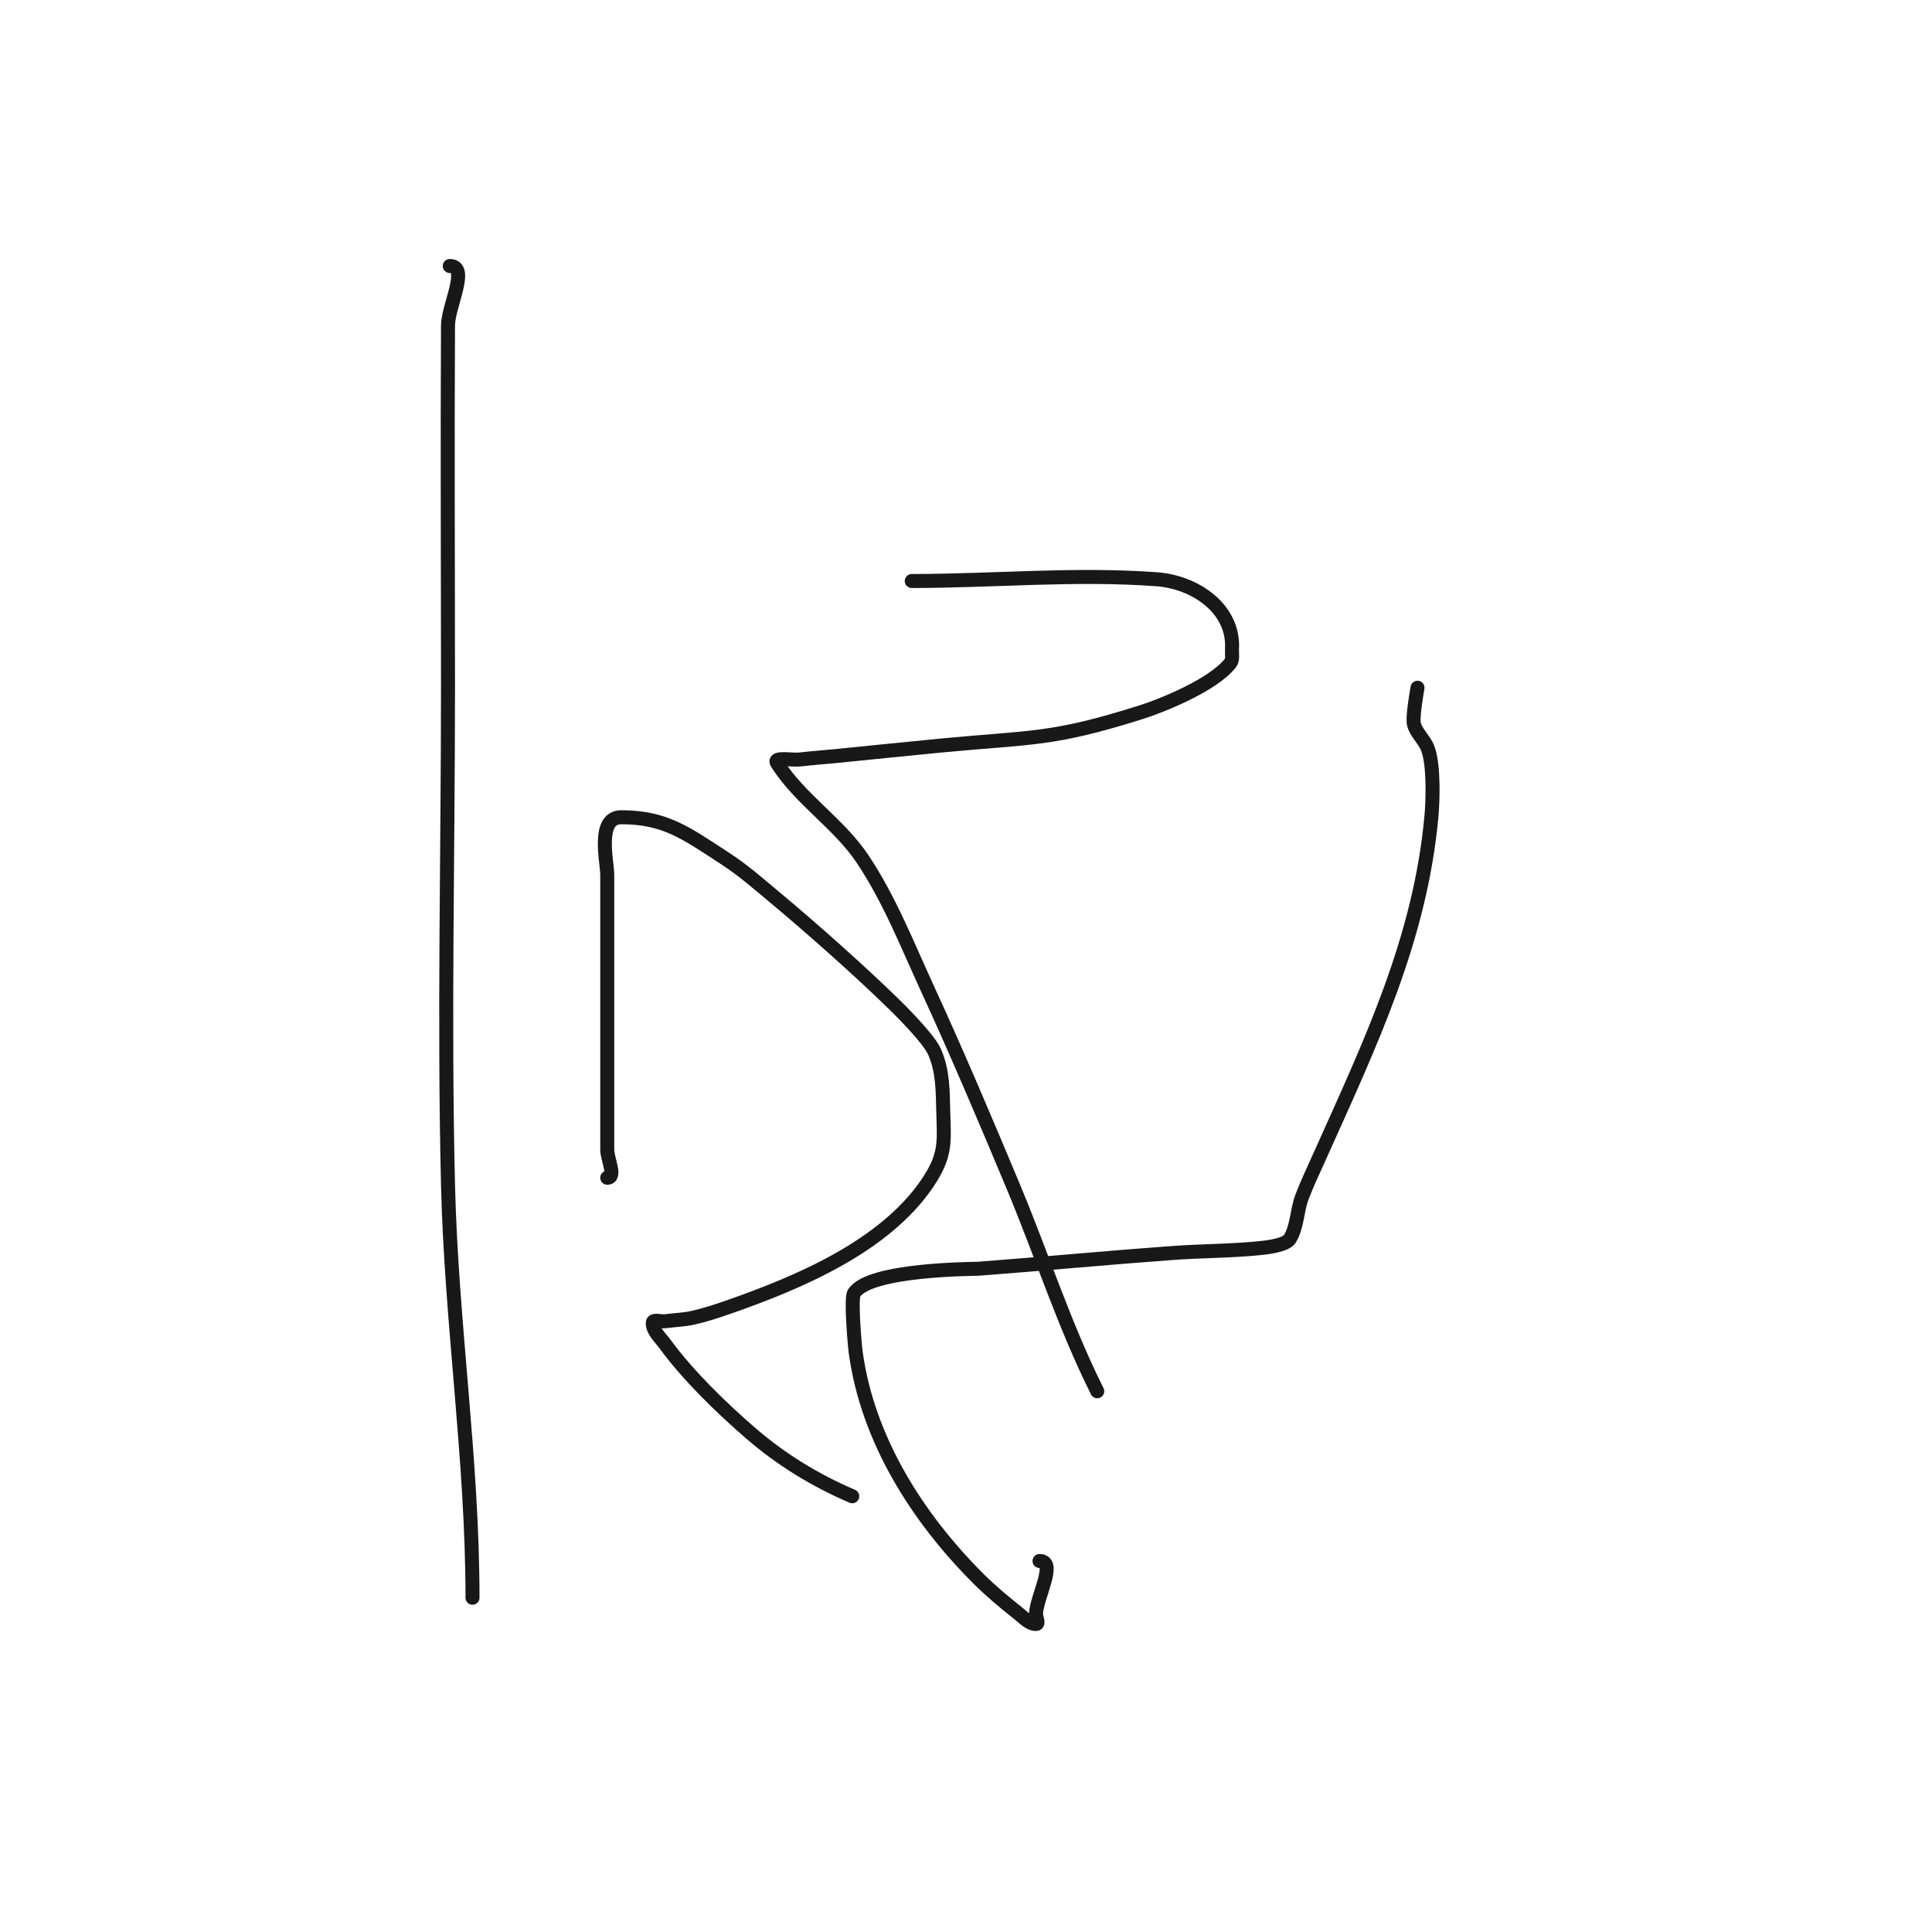
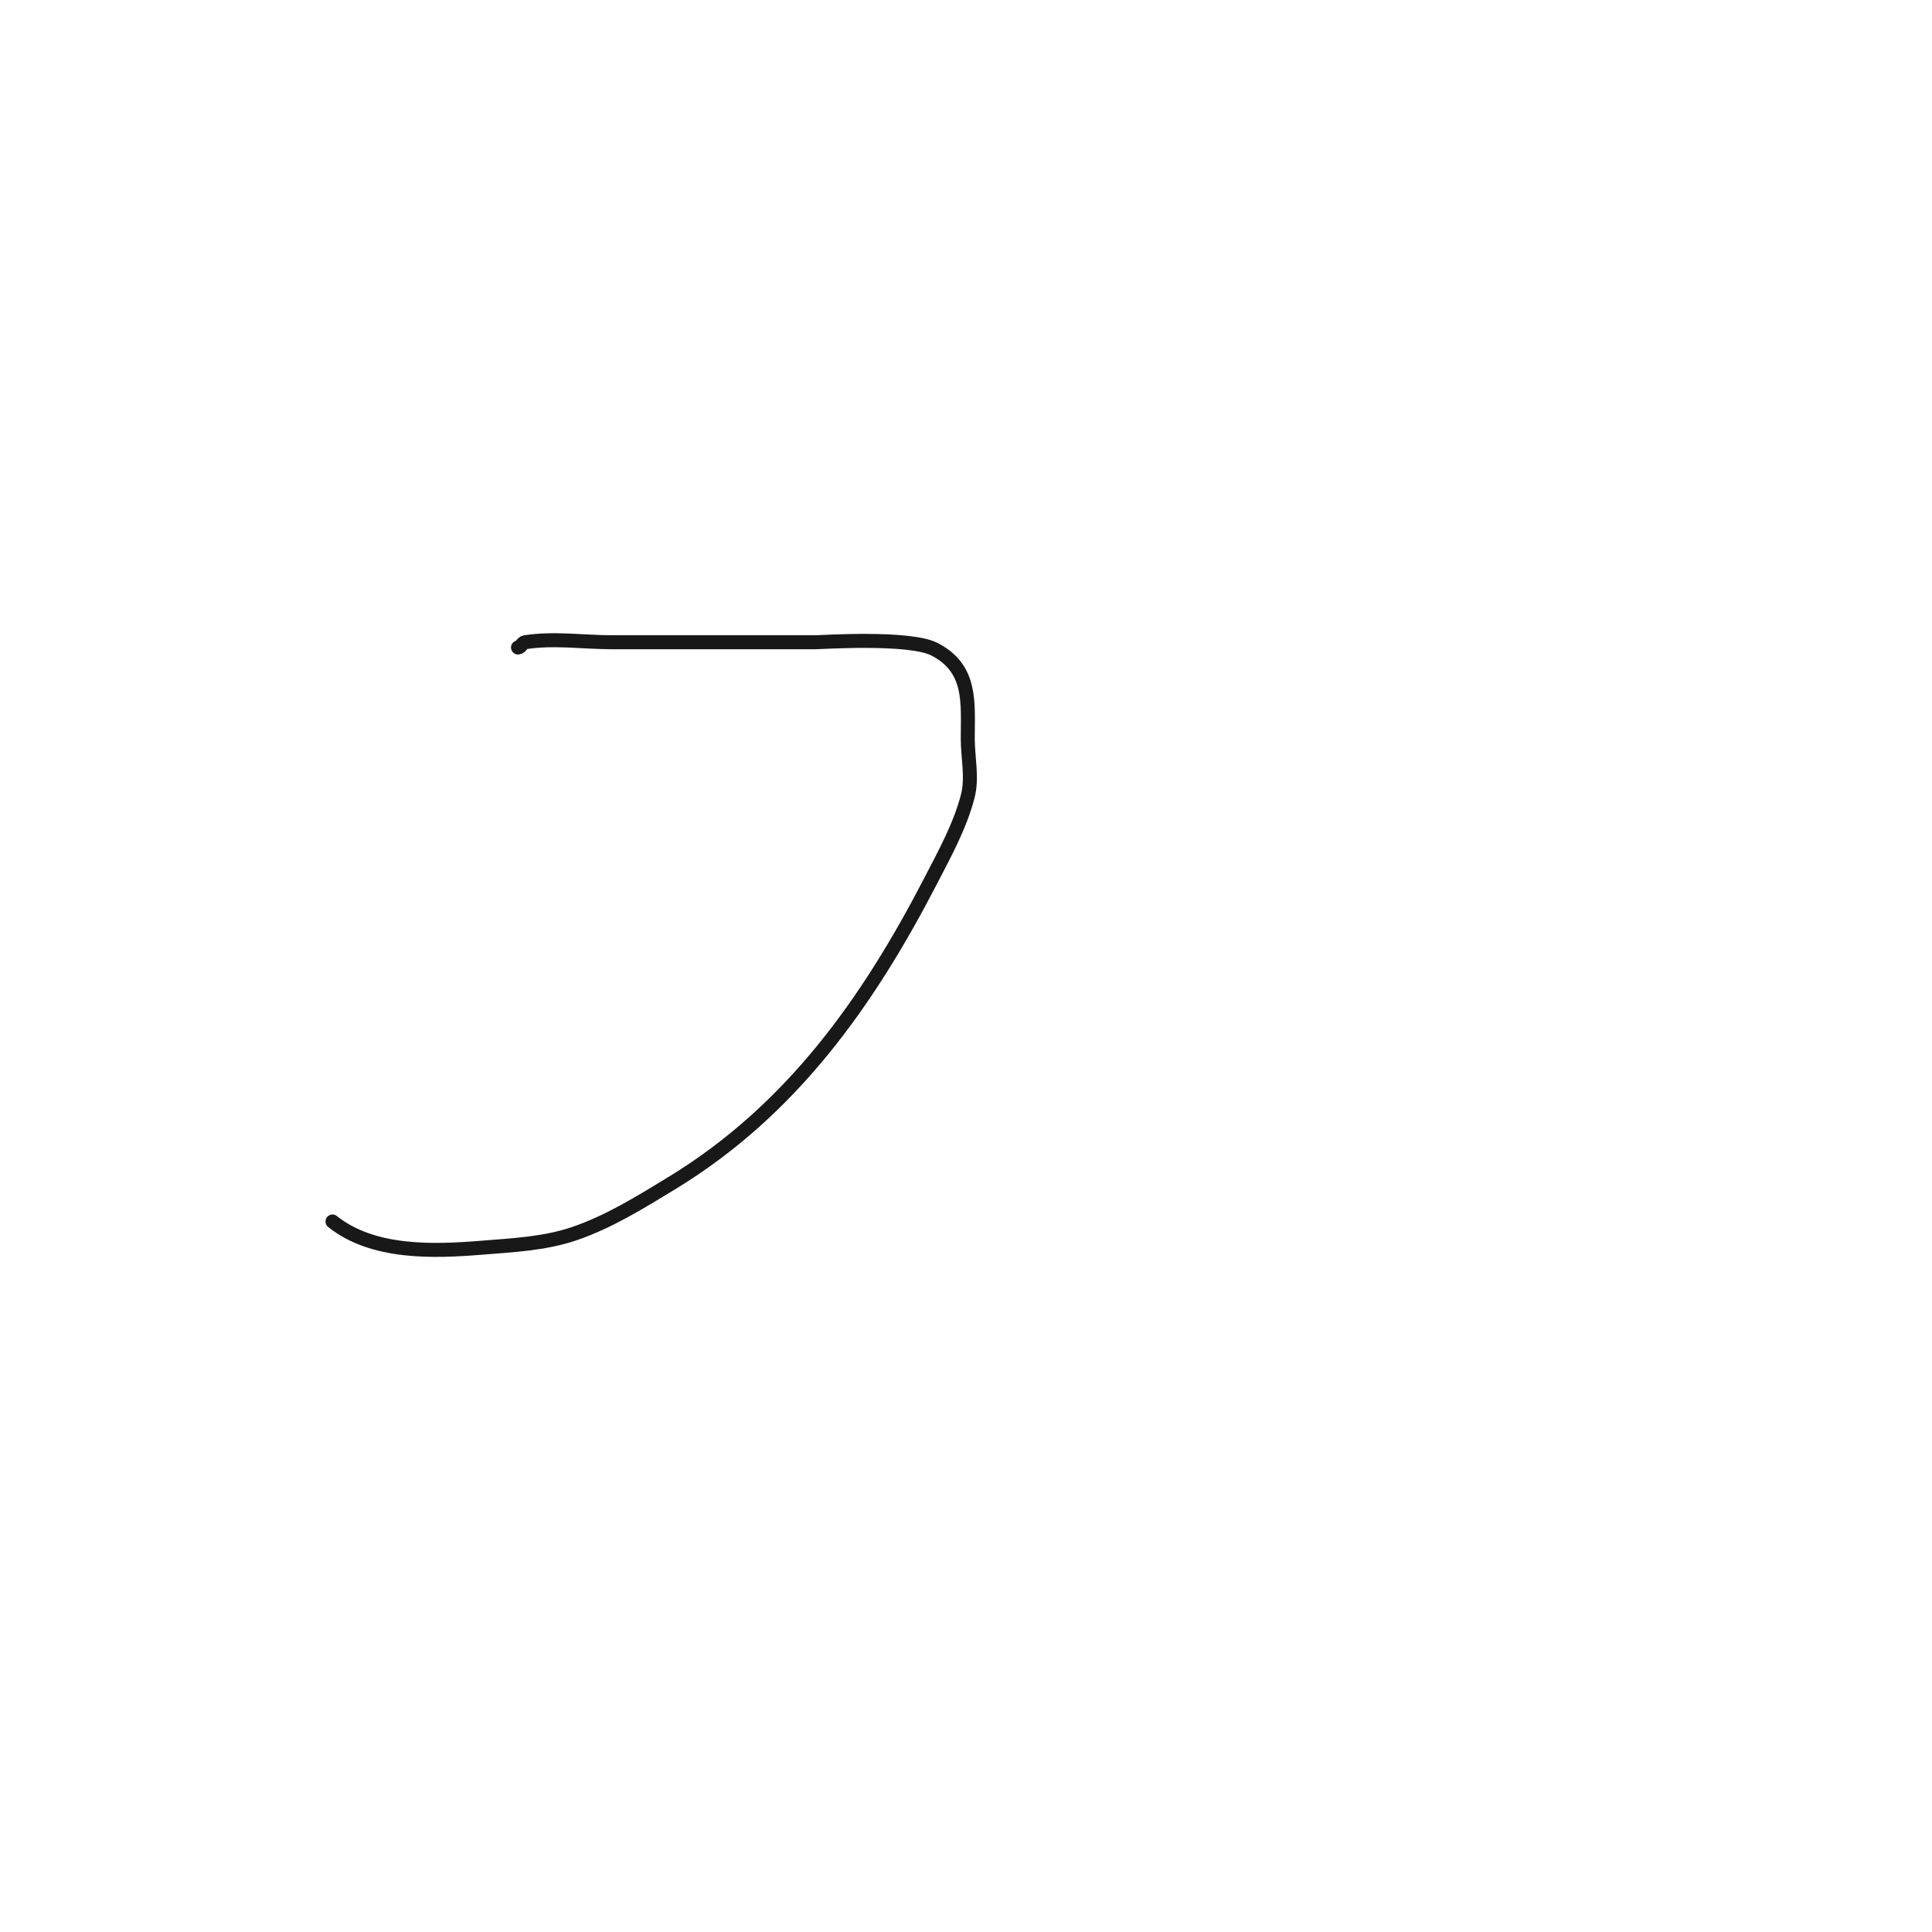
<svg xmlns="http://www.w3.org/2000/svg" version="1.1" width="1104" height="1104">
  <g fill="none" fill-rule="nonzero" stroke="#181818" stroke-width="8" stroke-linecap="round" stroke-linejoin="round" stroke-miterlimit="10" stroke-dasharray="" stroke-dashoffset="0" font-family="none" font-weight="none" font-size="none" text-anchor="none" style="mix-blend-mode: normal">
-     <path d="M521,332c46.659,0 93.107,-4.431 140,-1c21.649,1.584 44.379,16.554 43,40c-0.158,2.683 0.679,5.901 -1,8c-10.279,12.849 -39.86,24.482 -51,28c-51.262,16.188 -62.231,14.048 -114,19c-20.008,1.914 -39.998,4.024 -60,6c-6.998,0.691 -14.016,1.178 -21,2c-4.354,0.512 -15.341,-1.707 -13,2c13.112,20.76 35.38,34.57 49,55c15.298,22.946 25.477,48.944 37,74c17.154,37.3 33.164,75.122 49,113c16.332,39.064 29.073,79.145 48,117" />
-     <path d="M594,892c10.023,0 -1.444,19.992 -2,30c-0.111,1.997 2,6 0,6c-3.887,0 -6.947,-3.594 -10,-6c-7.98,-6.288 -15.816,-12.816 -23,-20c-35.032,-35.032 -63.125,-79.501 -70,-129c-0.6,-4.32 -2.889,-30.978 -1,-34c8.718,-13.948 68.916,-13.842 71,-14c37.016,-2.8 73.976,-6.307 111,-9c17.316,-1.259 34.744,-1.083 52,-3c1.834,-0.204 12.844,-1.496 15,-5c4.367,-7.097 4.051,-16.206 7,-24c2.959,-7.819 6.58,-15.371 10,-23c28.764,-64.165 57.639,-124.123 64,-195c0.616,-6.867 1.606,-27.783 -2,-38c-1.789,-5.068 -6.523,-8.832 -8,-14c-1.116,-3.905 1.924,-20.467 2,-21" />
-     <path d="M257,152c11.339,0 -0.938,22.661 -1,34c-0.375,68.999 0,138 0,207c0,94.585 -2.284,189.451 0,284c1.917,79.363 14,156.787 14,236" />
-     <path d="M347,673c5.334,0 0,-10.666 0,-16c-0,-10.333 0,-20.667 0,-31c0,-42 0,-84 0,-126c0,-7.702 -6.269,-33 8,-33c25.281,0 37.145,9.11 60,24c9.945,6.479 18.881,14.401 28,22c20.559,17.132 48.378,41.804 68,61c3.27,3.199 19.652,19.39 23,27c4.849,11.021 4.69,22.219 5,34c0.46,17.479 1.823,24.953 -9,41c-24.545,36.394 -74.251,57.174 -114,71c-6.574,2.287 -13.206,4.49 -20,6c-5.247,1.166 -10.67,1.305 -16,2c-2.337,0.305 -7,-1.357 -7,1c0,4.631 4.268,8.261 7,12c13.133,17.971 32.364,36.633 49,51c17.583,15.185 36.821,26.923 58,36" />
+     <path d="M296,370c1.667,0 2.353,-2.74 4,-3c16.463,-2.6 33.333,0 50,0c38.667,0 77.333,0 116,0c3.267,0 53.704,-3.365 68,4c21.5,11.076 19,30.703 19,51c0,11 2.761,22.352 0,33c-4.383,16.905 -12.977,32.488 -21,48c-36.141,69.873 -79.789,131.424 -148,173c-17.95,10.941 -36.094,22.243 -56,29c-16.919,5.743 -35.191,6.561 -53,8c-27.227,2.2 -61.894,3.485 -85,-15" />
  </g>
</svg>
